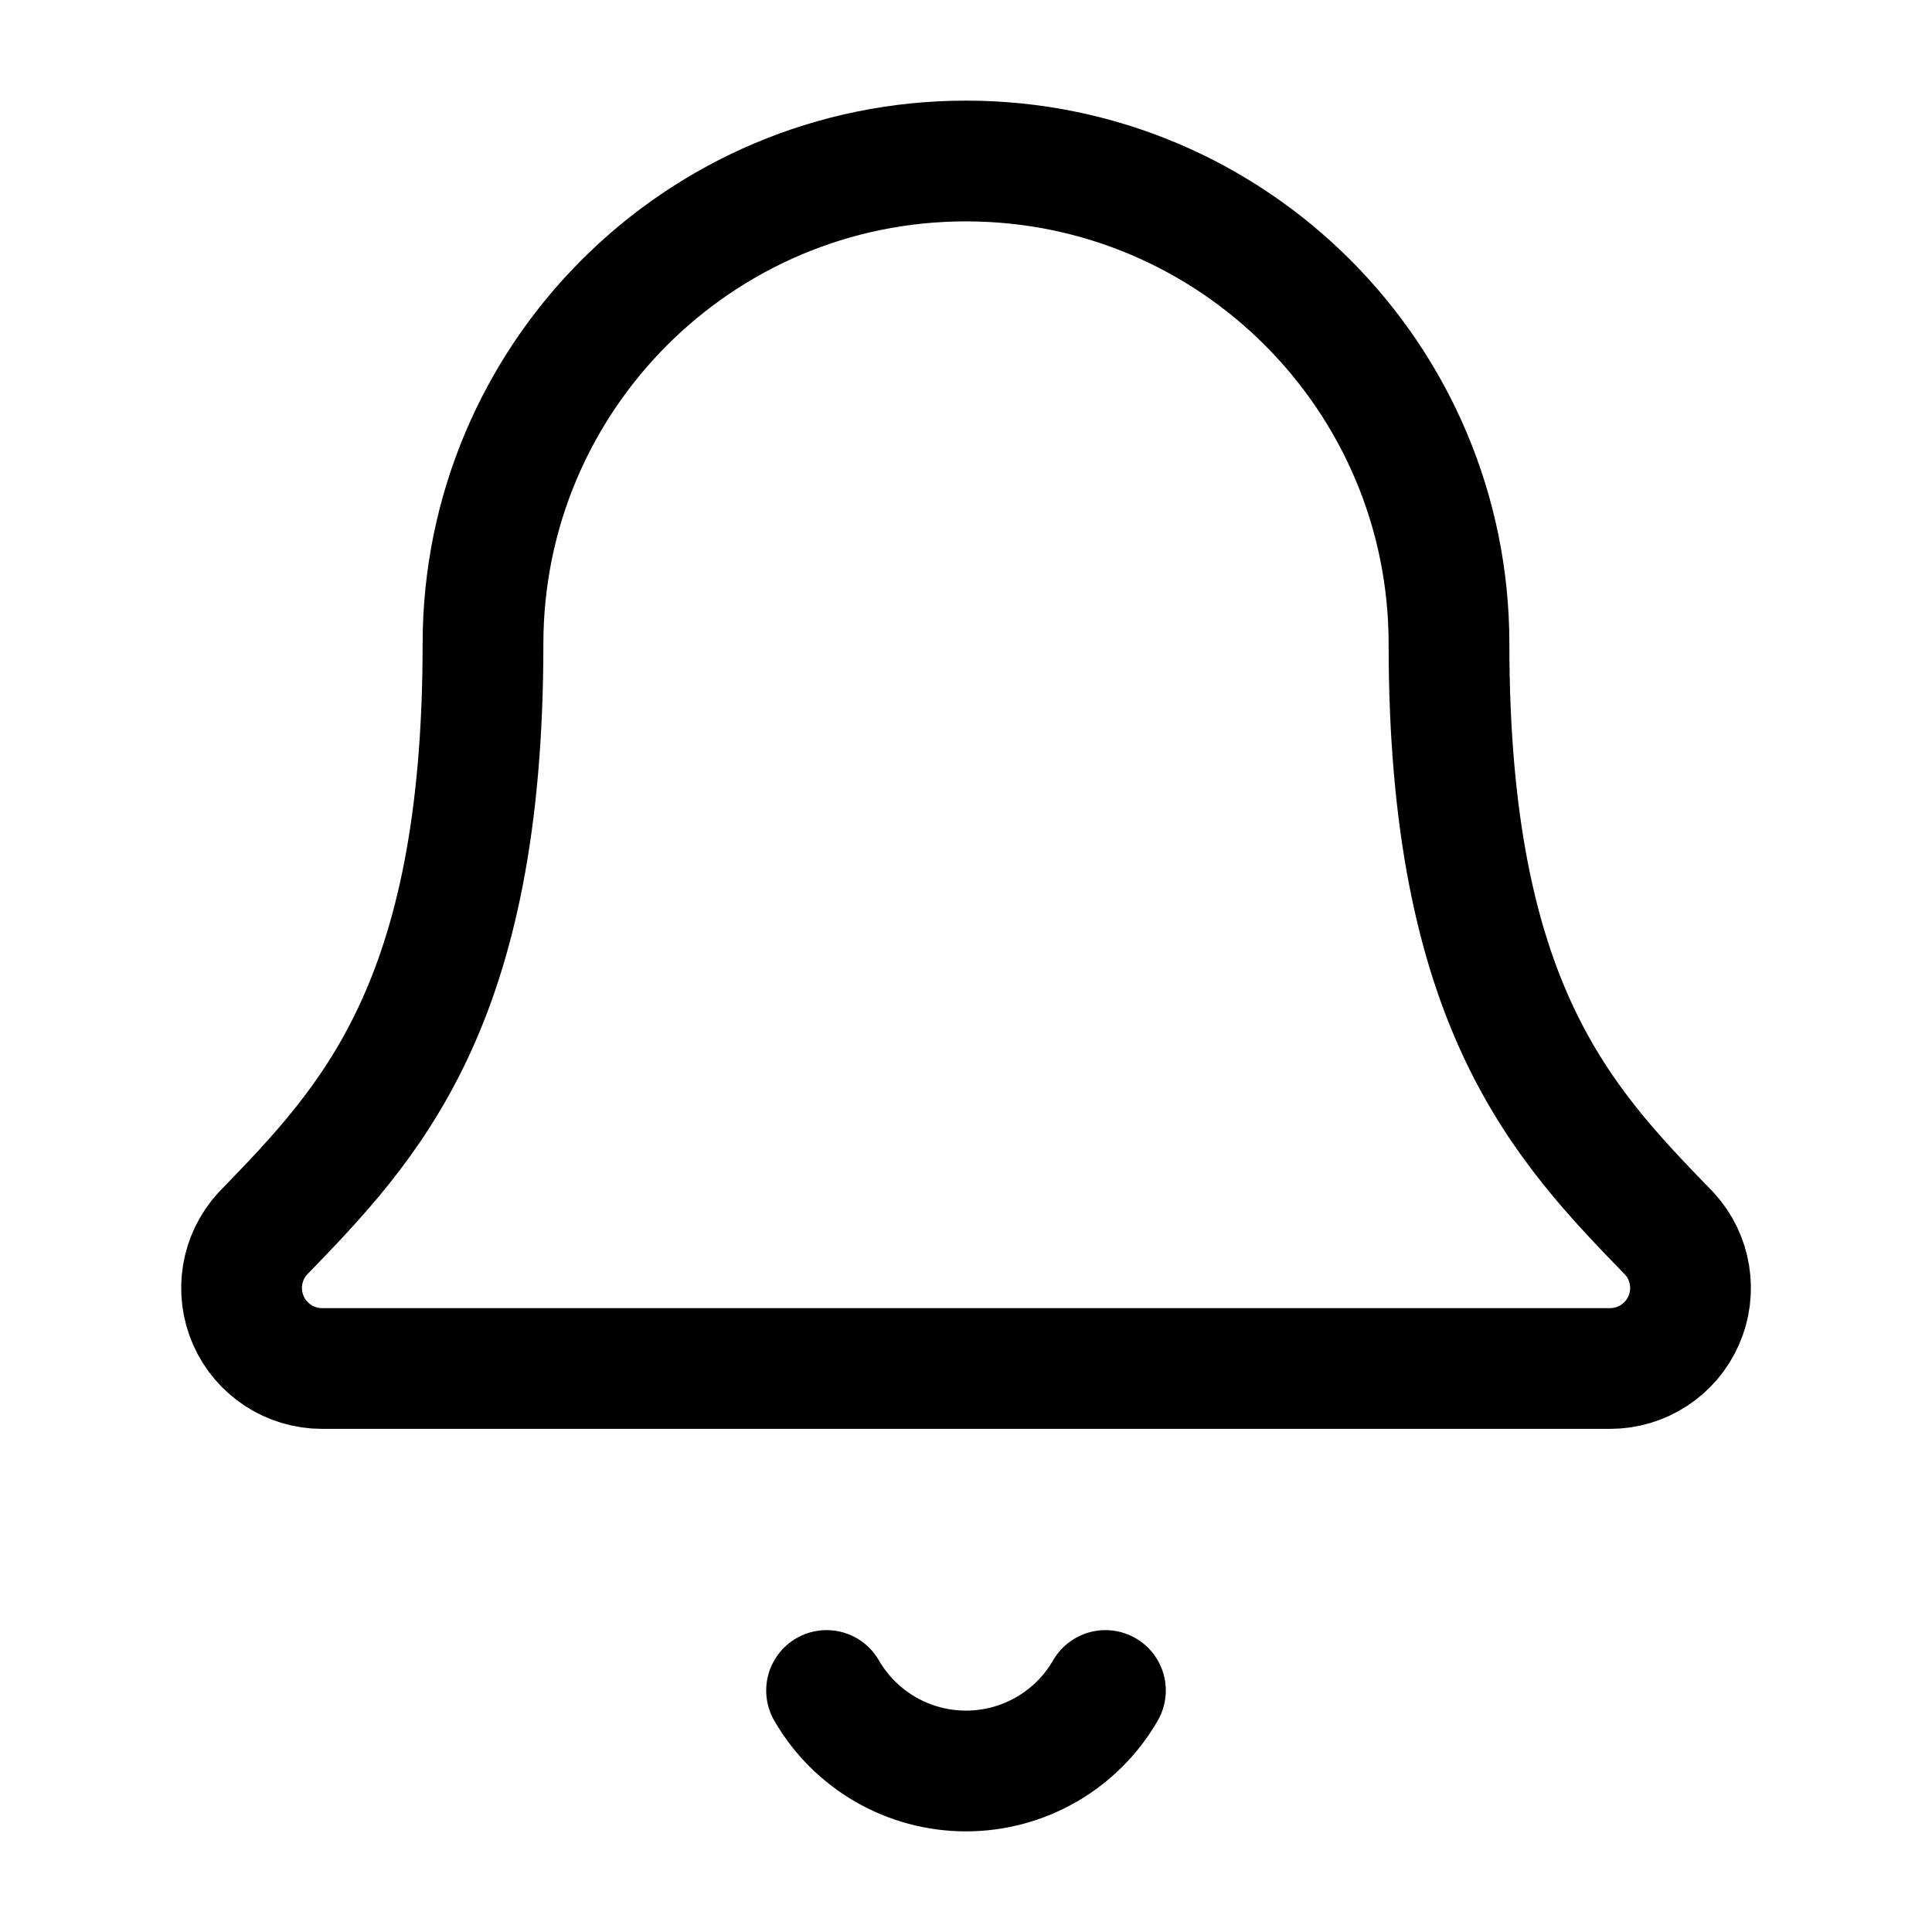
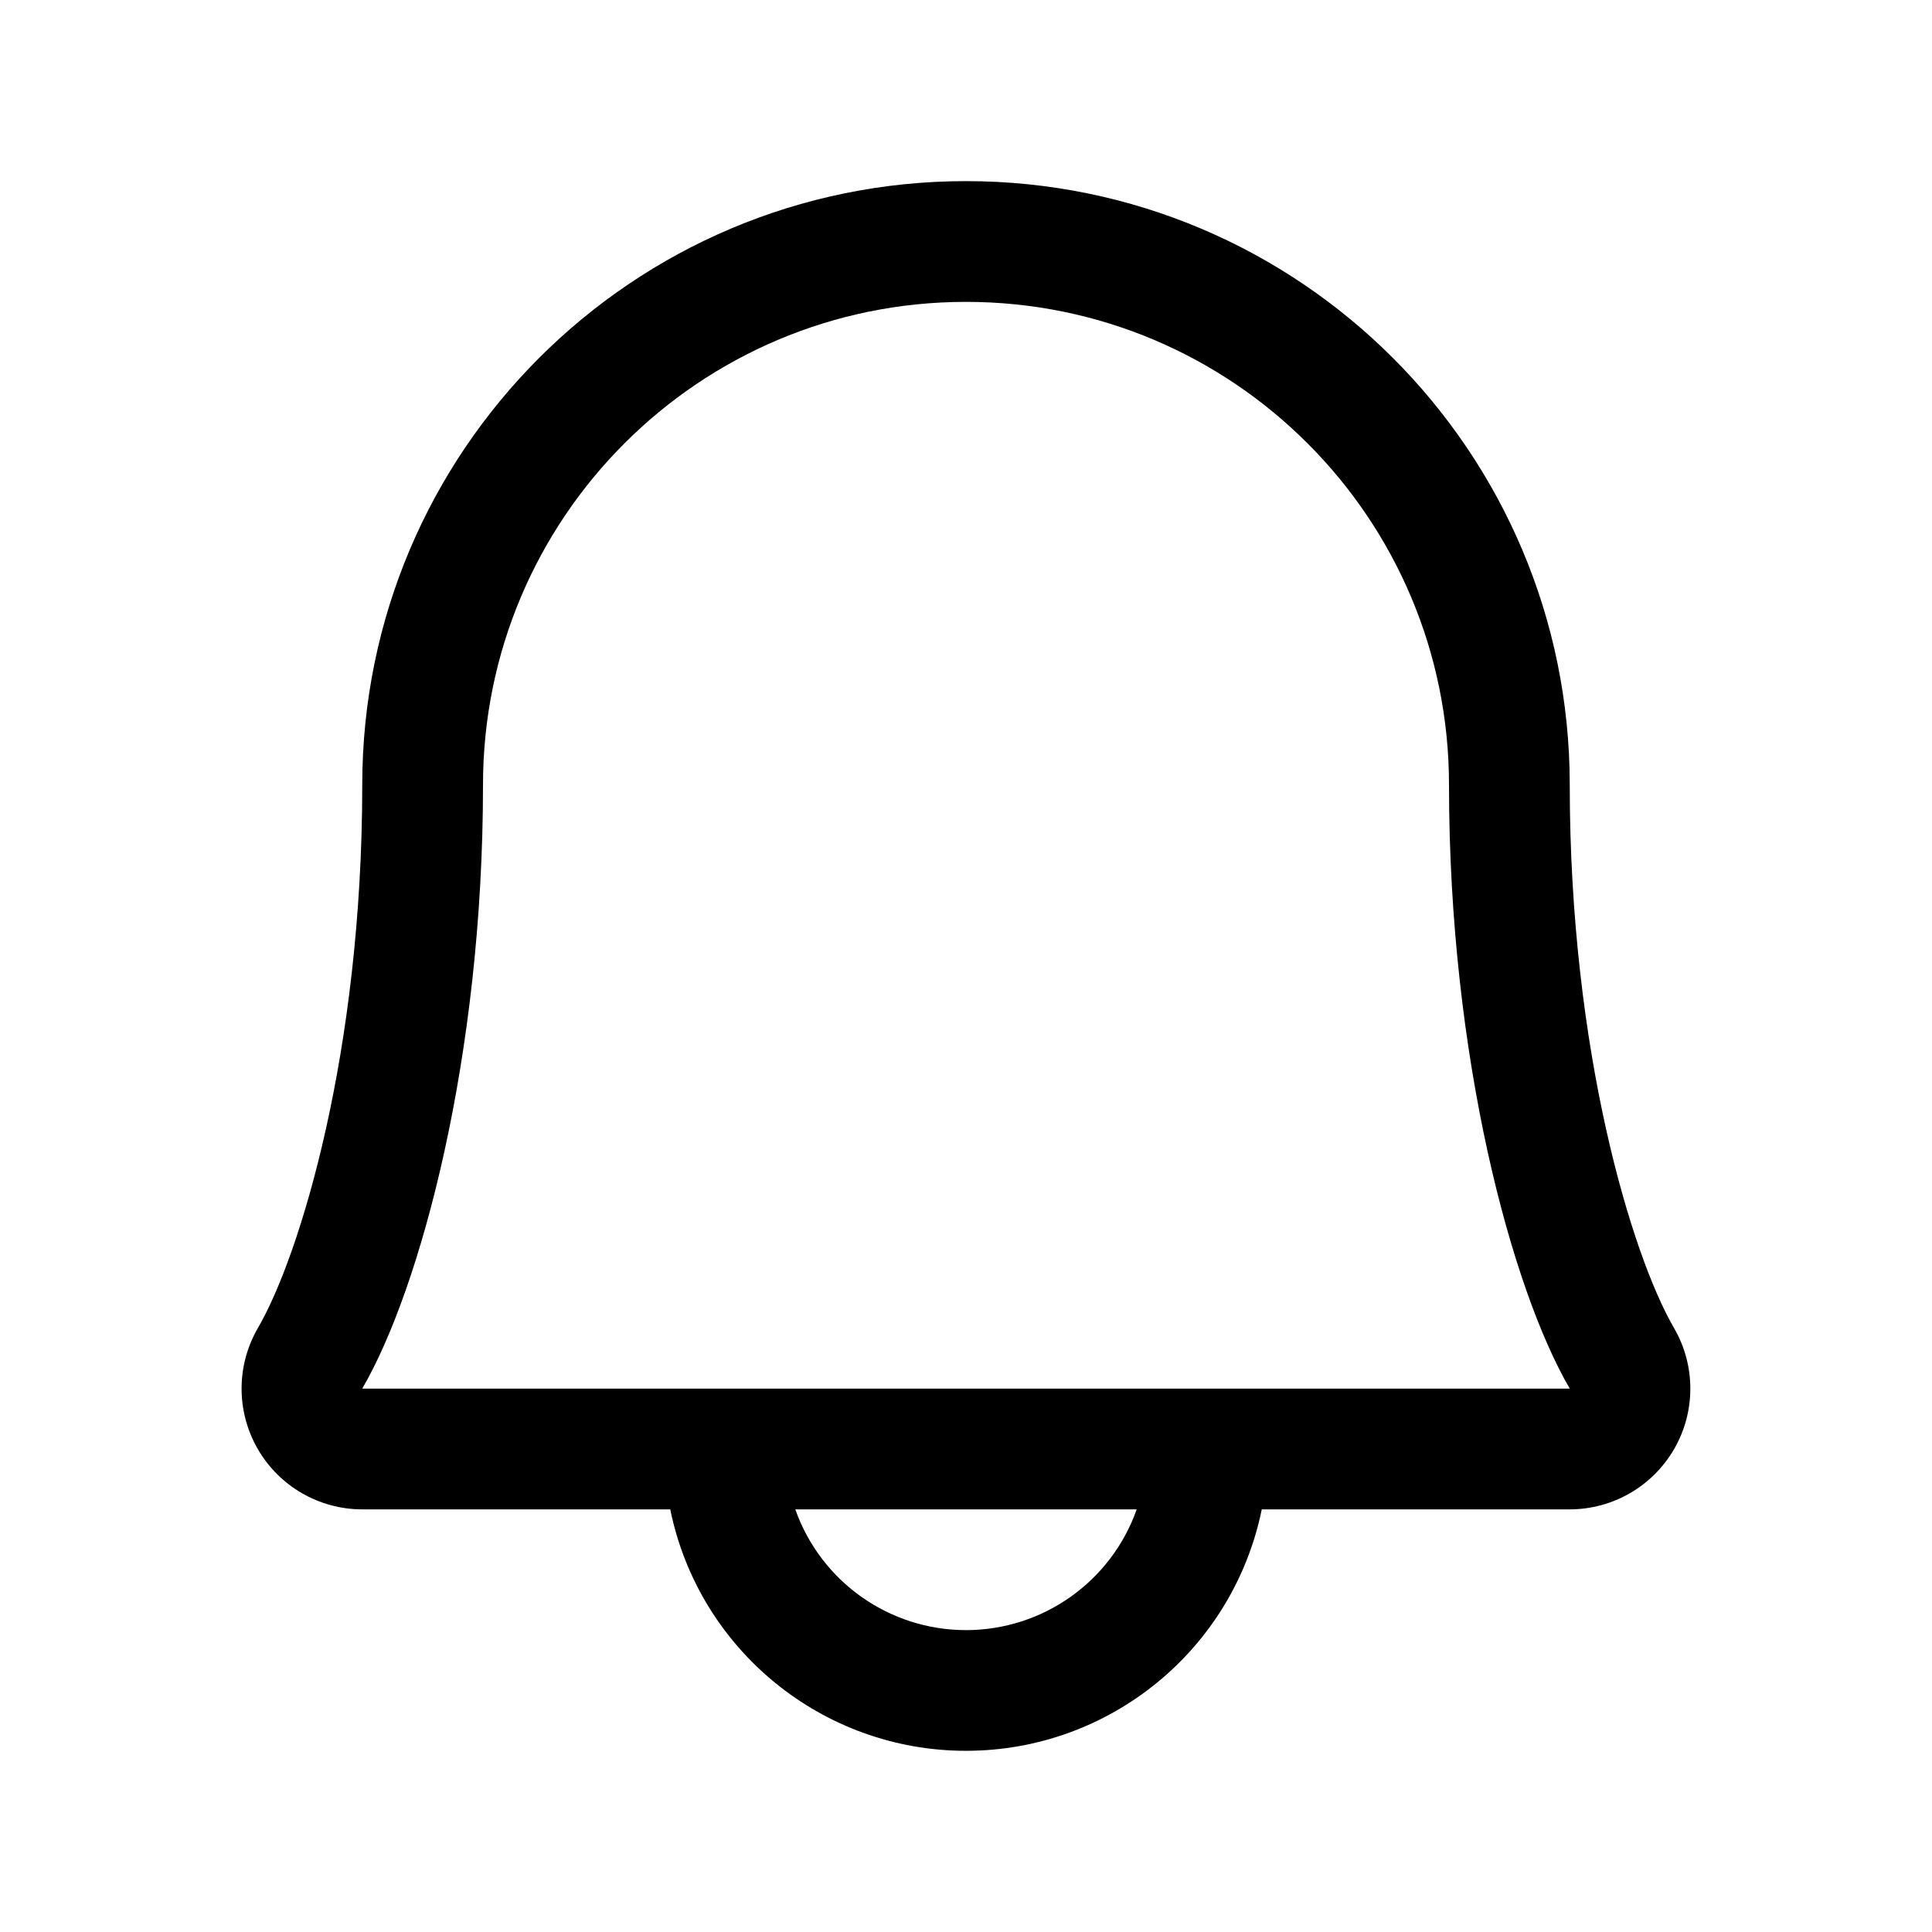
- <svg xmlns="http://www.w3.org/2000/svg" width="32" height="32" viewBox="0 0 24 24" fill="none" stroke="currentColor" stroke-width="1.5" stroke-linecap="round" stroke-linejoin="round" class="lucide lucide-bell-icon lucide-bell">
-   <path d="M10.268 21a2 2 0 0 0 3.464 0" />
-   <path d="M3.262 15.326A1 1 0 0 0 4 17h16a1 1 0 0 0 .74-1.673C19.41 13.956 18 12.499 18 8A6 6 0 0 0 6 8c0 4.499-1.411 5.956-2.738 7.326" />
+ <svg xmlns="http://www.w3.org/2000/svg" width="32" height="32" fill="#000000" viewBox="0 0 256 256">
+   <path d="M221.8,175.94C216.25,166.38,208,139.33,208,104a80,80,0,1,0-160,0c0,35.34-8.26,62.38-13.81,71.94A16,16,0,0,0,48,200H88.81a40,40,0,0,0,78.38,0H208a16,16,0,0,0,13.8-24.06ZM128,216a24,24,0,0,1-22.62-16h45.24A24,24,0,0,1,128,216ZM48,184c7.7-13.24,16-43.92,16-80a64,64,0,1,1,128,0c0,36.05,8.28,66.73,16,80Z" />
</svg>
